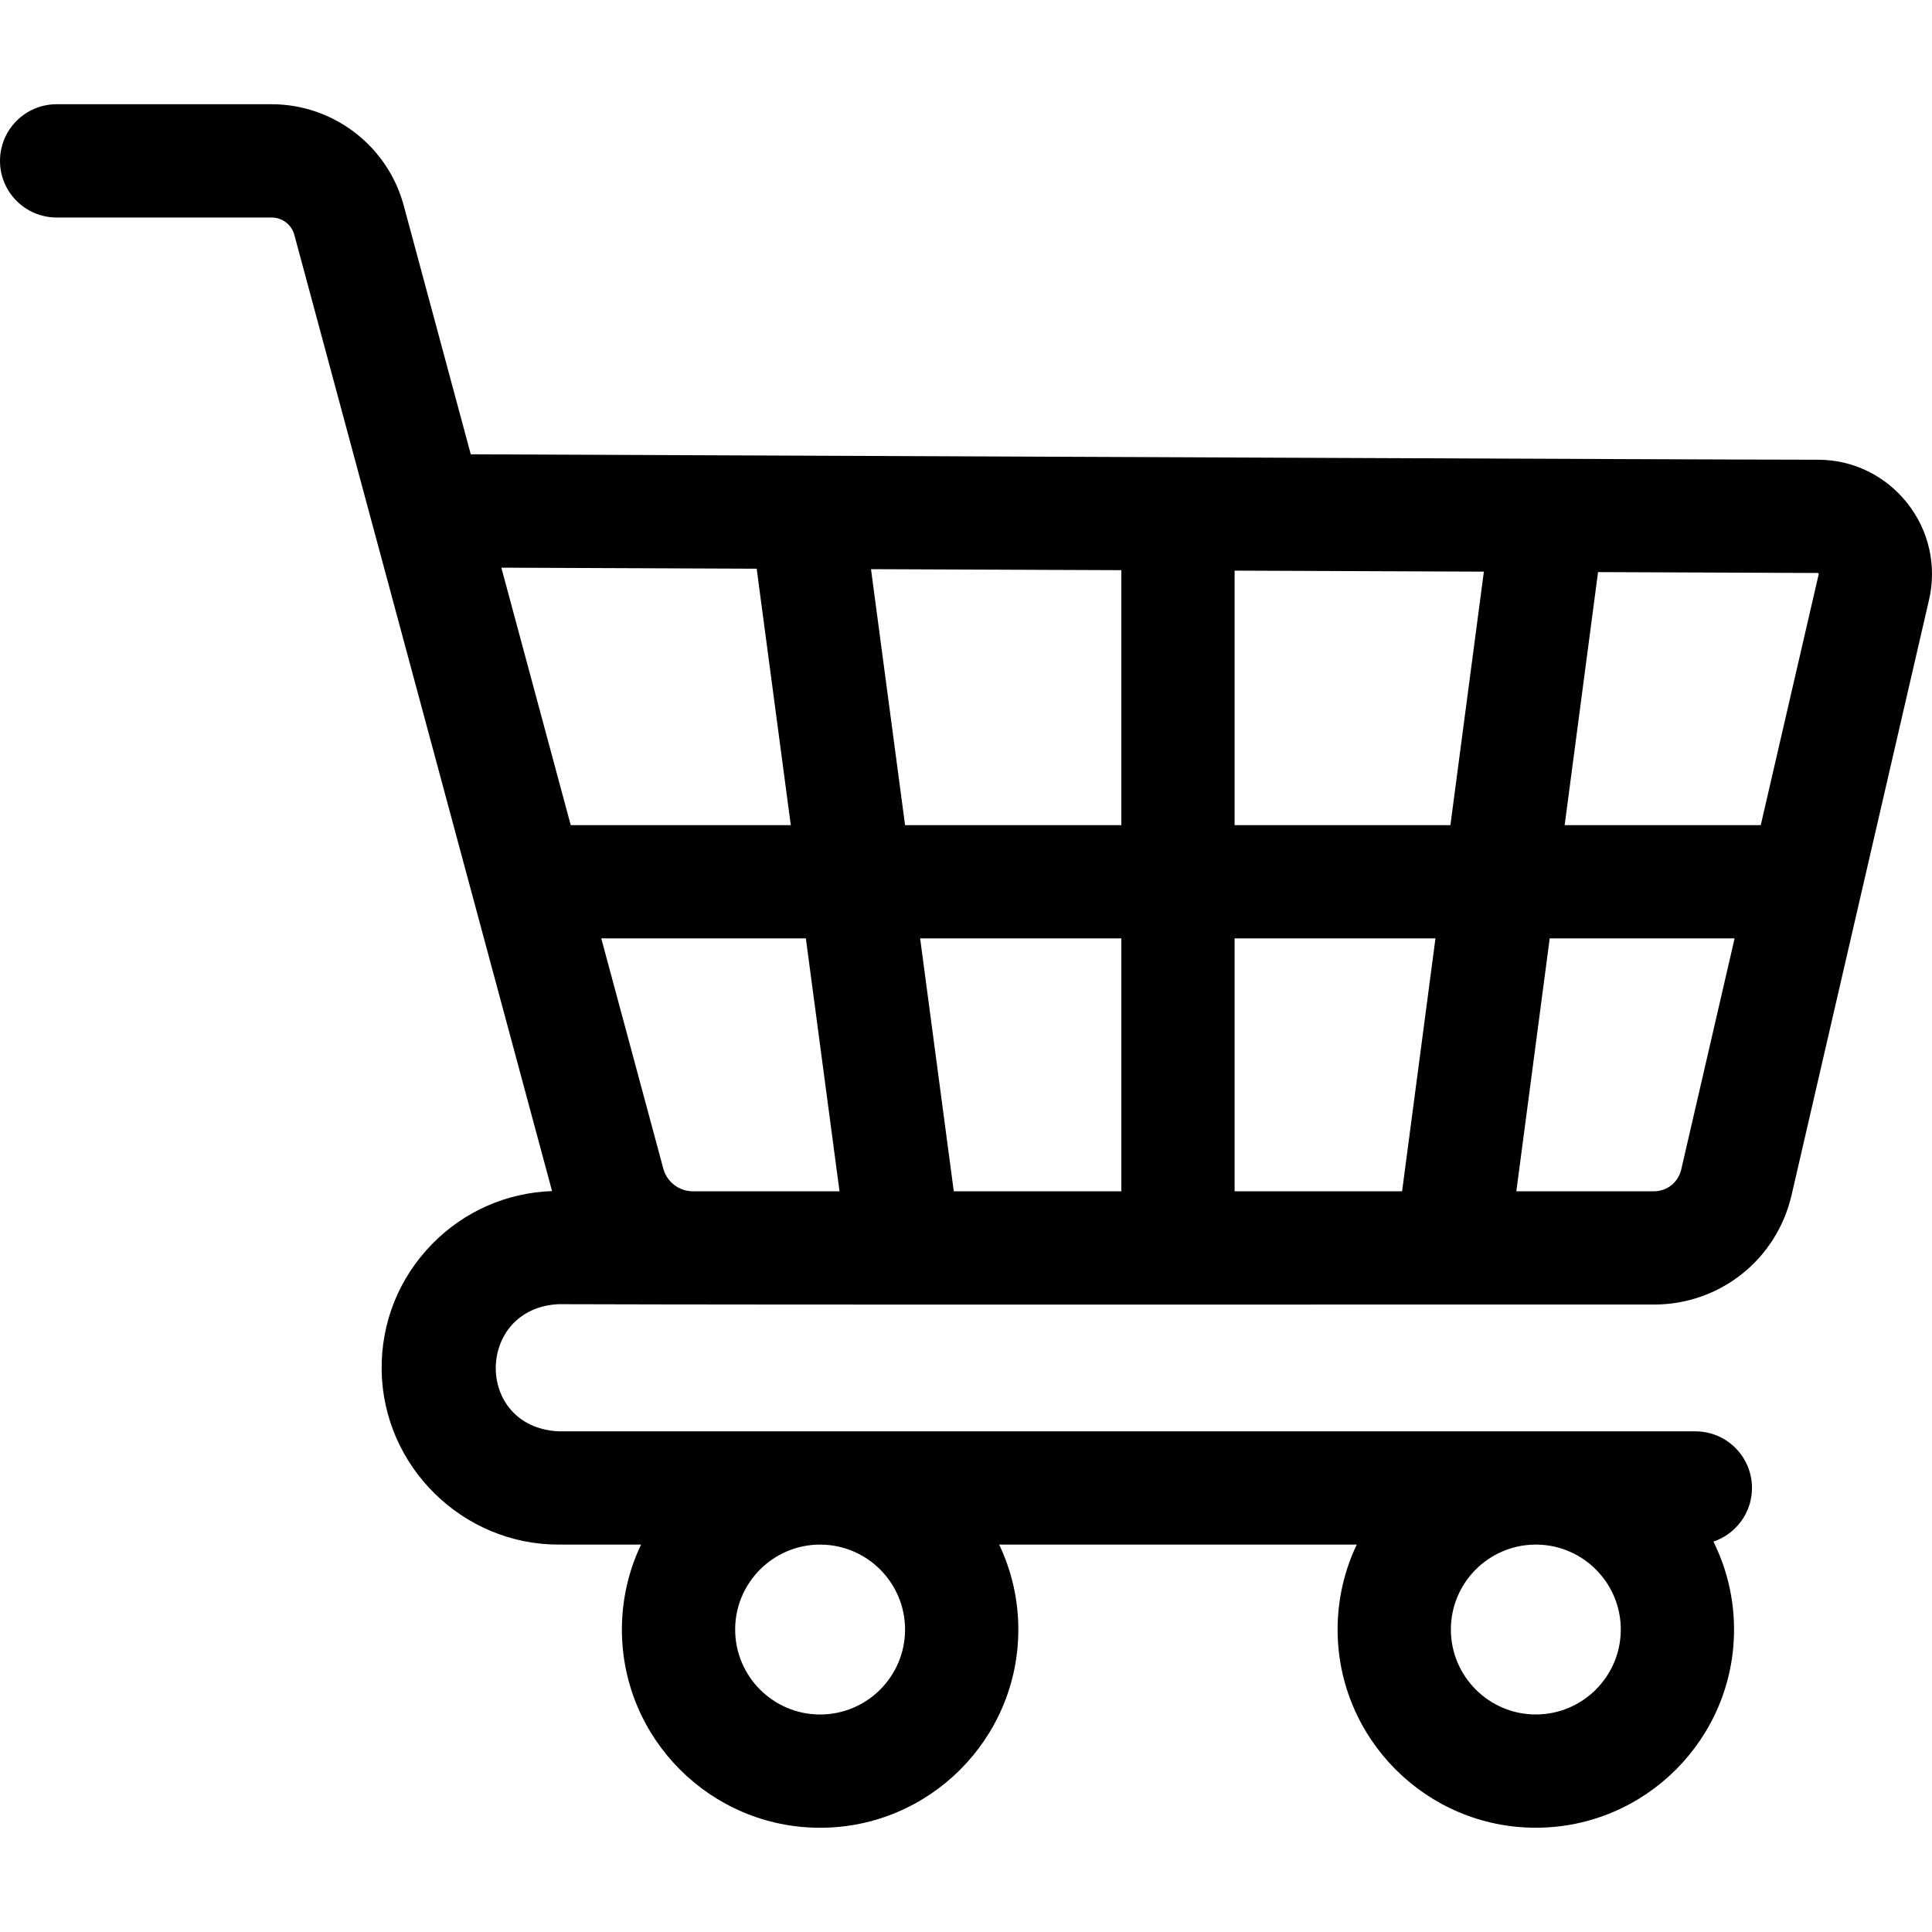
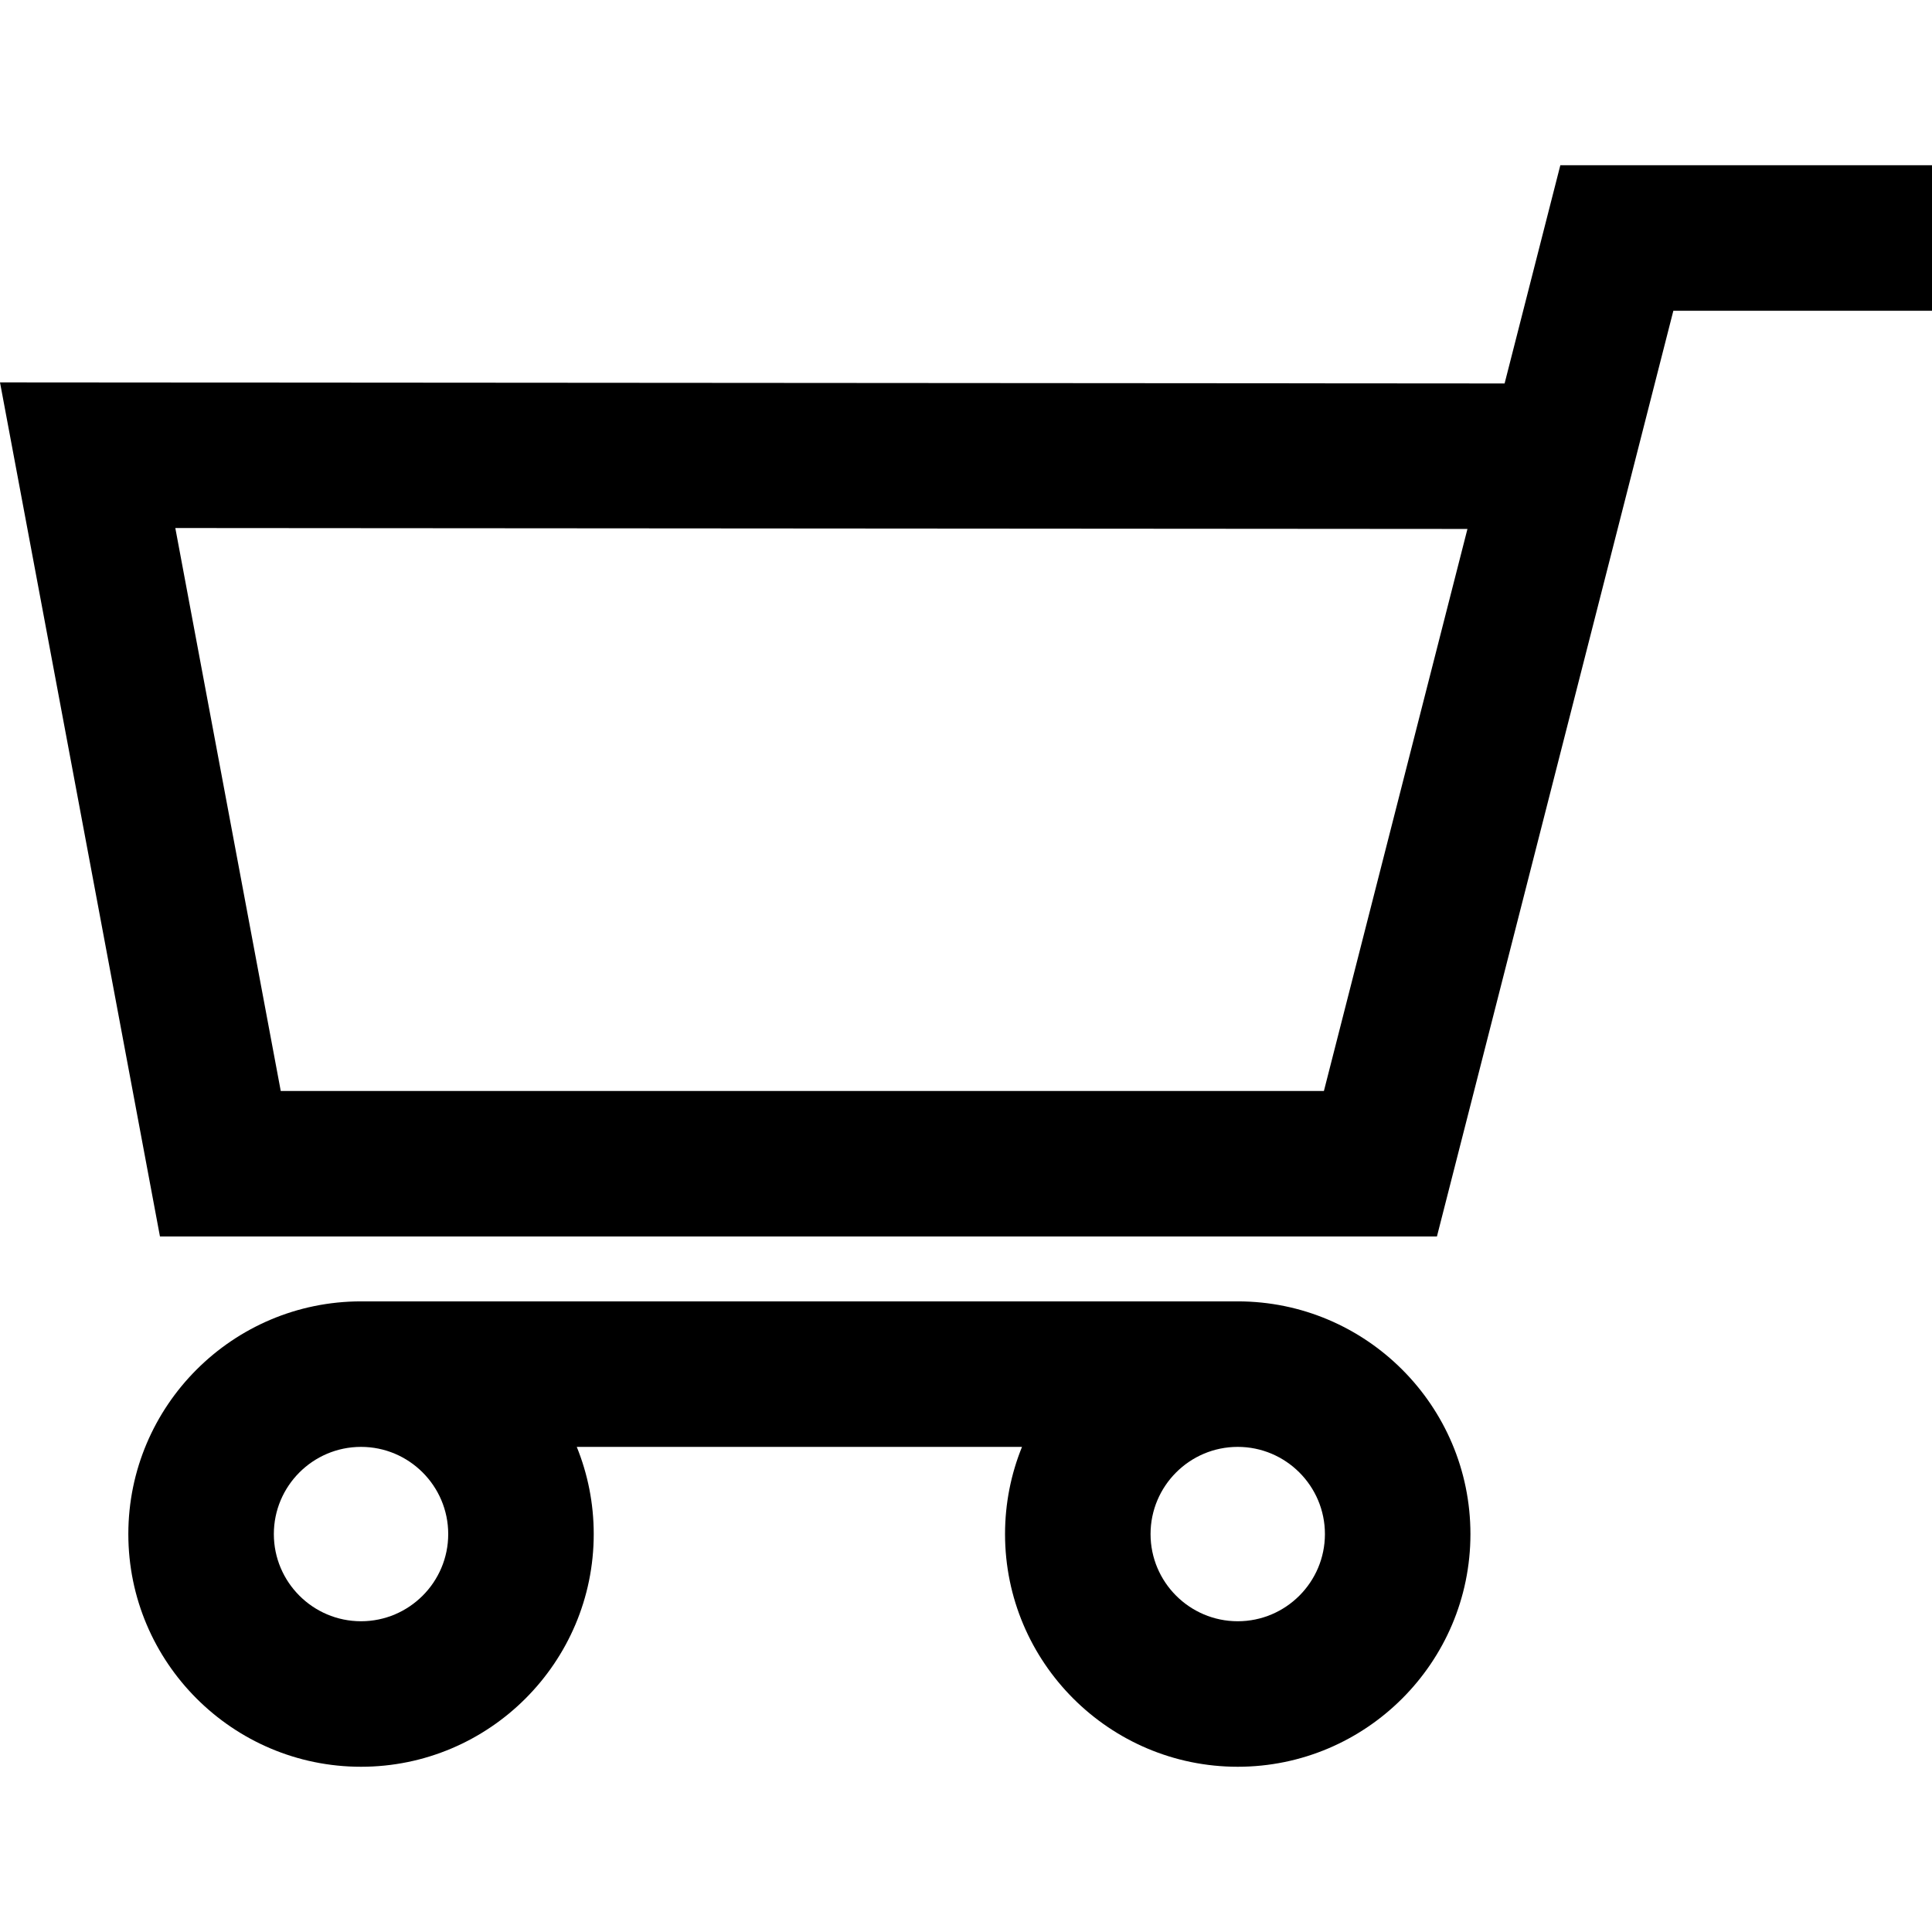
- <svg xmlns="http://www.w3.org/2000/svg" id="Layer_1" enable-background="new 0 0 511.728 511.728" height="512" viewBox="0 0 511.728 511.728" width="512">
-   <path d="m147.925 379.116c-22.357-1.142-21.936-32.588-.001-33.68 62.135.216 226.021.058 290.132.103 17.535 0 32.537-11.933 36.481-29.017l36.404-157.641c2.085-9.026-.019-18.368-5.771-25.629s-14.363-11.484-23.626-11.484c-25.791 0-244.716-.991-356.849-1.438l-17.775-65.953c-4.267-15.761-18.65-26.768-34.978-26.768h-56.942c-8.284 0-15 6.716-15 15s6.716 15 15 15h56.942c2.811 0 5.286 1.895 6.017 4.592l68.265 253.276c-12.003.436-23.183 5.318-31.661 13.92-8.908 9.04-13.692 21.006-13.471 33.695.442 25.377 21.451 46.023 46.833 46.023h21.872c-3.251 6.824-5.076 14.453-5.076 22.501 0 28.95 23.552 52.502 52.502 52.502s52.502-23.552 52.502-52.502c0-8.049-1.826-15.677-5.077-22.501h94.716c-3.248 6.822-5.073 14.447-5.073 22.493 0 28.95 23.553 52.502 52.502 52.502 28.95 0 52.503-23.553 52.503-52.502 0-8.359-1.974-16.263-5.464-23.285 5.936-1.999 10.216-7.598 10.216-14.207 0-8.284-6.716-15-15-15zm91.799 52.501c0 12.408-10.094 22.502-22.502 22.502s-22.502-10.094-22.502-22.502c0-12.401 10.084-22.491 22.483-22.501h.038c12.399.01 22.483 10.1 22.483 22.501zm167.07 22.494c-12.407 0-22.502-10.095-22.502-22.502 0-12.285 9.898-22.296 22.137-22.493h.731c12.24.197 22.138 10.208 22.138 22.493-.001 12.407-10.096 22.502-22.504 22.502zm74.86-302.233c.089.112.076.165.057.251l-15.339 66.425h-51.942l8.845-67.023 58.149.234c.089.002.142.002.23.113zm-154.645 163.66v-66.984h53.202l-8.84 66.984zm-74.382 0-8.912-66.984h53.294v66.984zm-69.053 0h-.047c-3.656-.001-6.877-2.467-7.828-5.98l-16.442-61.004h54.193l8.912 66.984zm56.149-96.983-9.021-67.799 66.306.267v67.532zm87.286 0v-67.411l66.022.266-8.861 67.145zm-126.588-67.922 9.037 67.921h-58.287l-18.38-68.194zm237.635 164.905h-36.426l8.84-66.984h48.973l-14.137 61.217c-.784 3.396-3.765 5.767-7.25 5.767z" />
+ <svg xmlns="http://www.w3.org/2000/svg" version="1.1" id="Capa_1" x="0px" y="0px" width="902.86px" height="902.86px" viewBox="0 0 902.86 902.86" style="enable-background:new 0 0 902.86 902.86;" xml:space="preserve">
+   <g>
+     <g>
+       <path d="M671.504,577.829l110.485-432.609H902.86v-68H729.174L703.128,179.2L0,178.697l74.753,399.129h596.751V577.829z     M685.766,247.188l-67.077,262.64H131.199L81.928,246.756L685.766,247.188z" />
+       <path d="M578.418,825.641c59.961,0,108.743-48.783,108.743-108.744s-48.782-108.742-108.743-108.742H168.717    c-59.961,0-108.744,48.781-108.744,108.742s48.782,108.744,108.744,108.744c59.962,0,108.743-48.783,108.743-108.744    c0-14.4-2.821-28.152-7.927-40.742h208.069c-5.107,12.59-7.928,26.342-7.928,40.742    C469.675,776.858,518.457,825.641,578.418,825.641z M209.46,716.897c0,22.467-18.277,40.744-40.743,40.744    c-22.466,0-40.744-18.277-40.744-40.744c0-22.465,18.277-40.742,40.744-40.742C191.183,676.155,209.46,694.432,209.46,716.897z     M619.162,716.897c0,22.467-18.277,40.744-40.743,40.744s-40.743-18.277-40.743-40.744c0-22.465,18.277-40.742,40.743-40.742    S619.162,694.432,619.162,716.897z" />
+     </g>
+   </g>
+   <g>
+ </g>
+   <g>
+ </g>
+   <g>
+ </g>
+   <g>
+ </g>
+   <g>
+ </g>
+   <g>
+ </g>
+   <g>
+ </g>
+   <g>
+ </g>
+   <g>
+ </g>
+   <g>
+ </g>
+   <g>
+ </g>
+   <g>
+ </g>
+   <g>
+ </g>
+   <g>
+ </g>
+   <g>
+ </g>
</svg>
